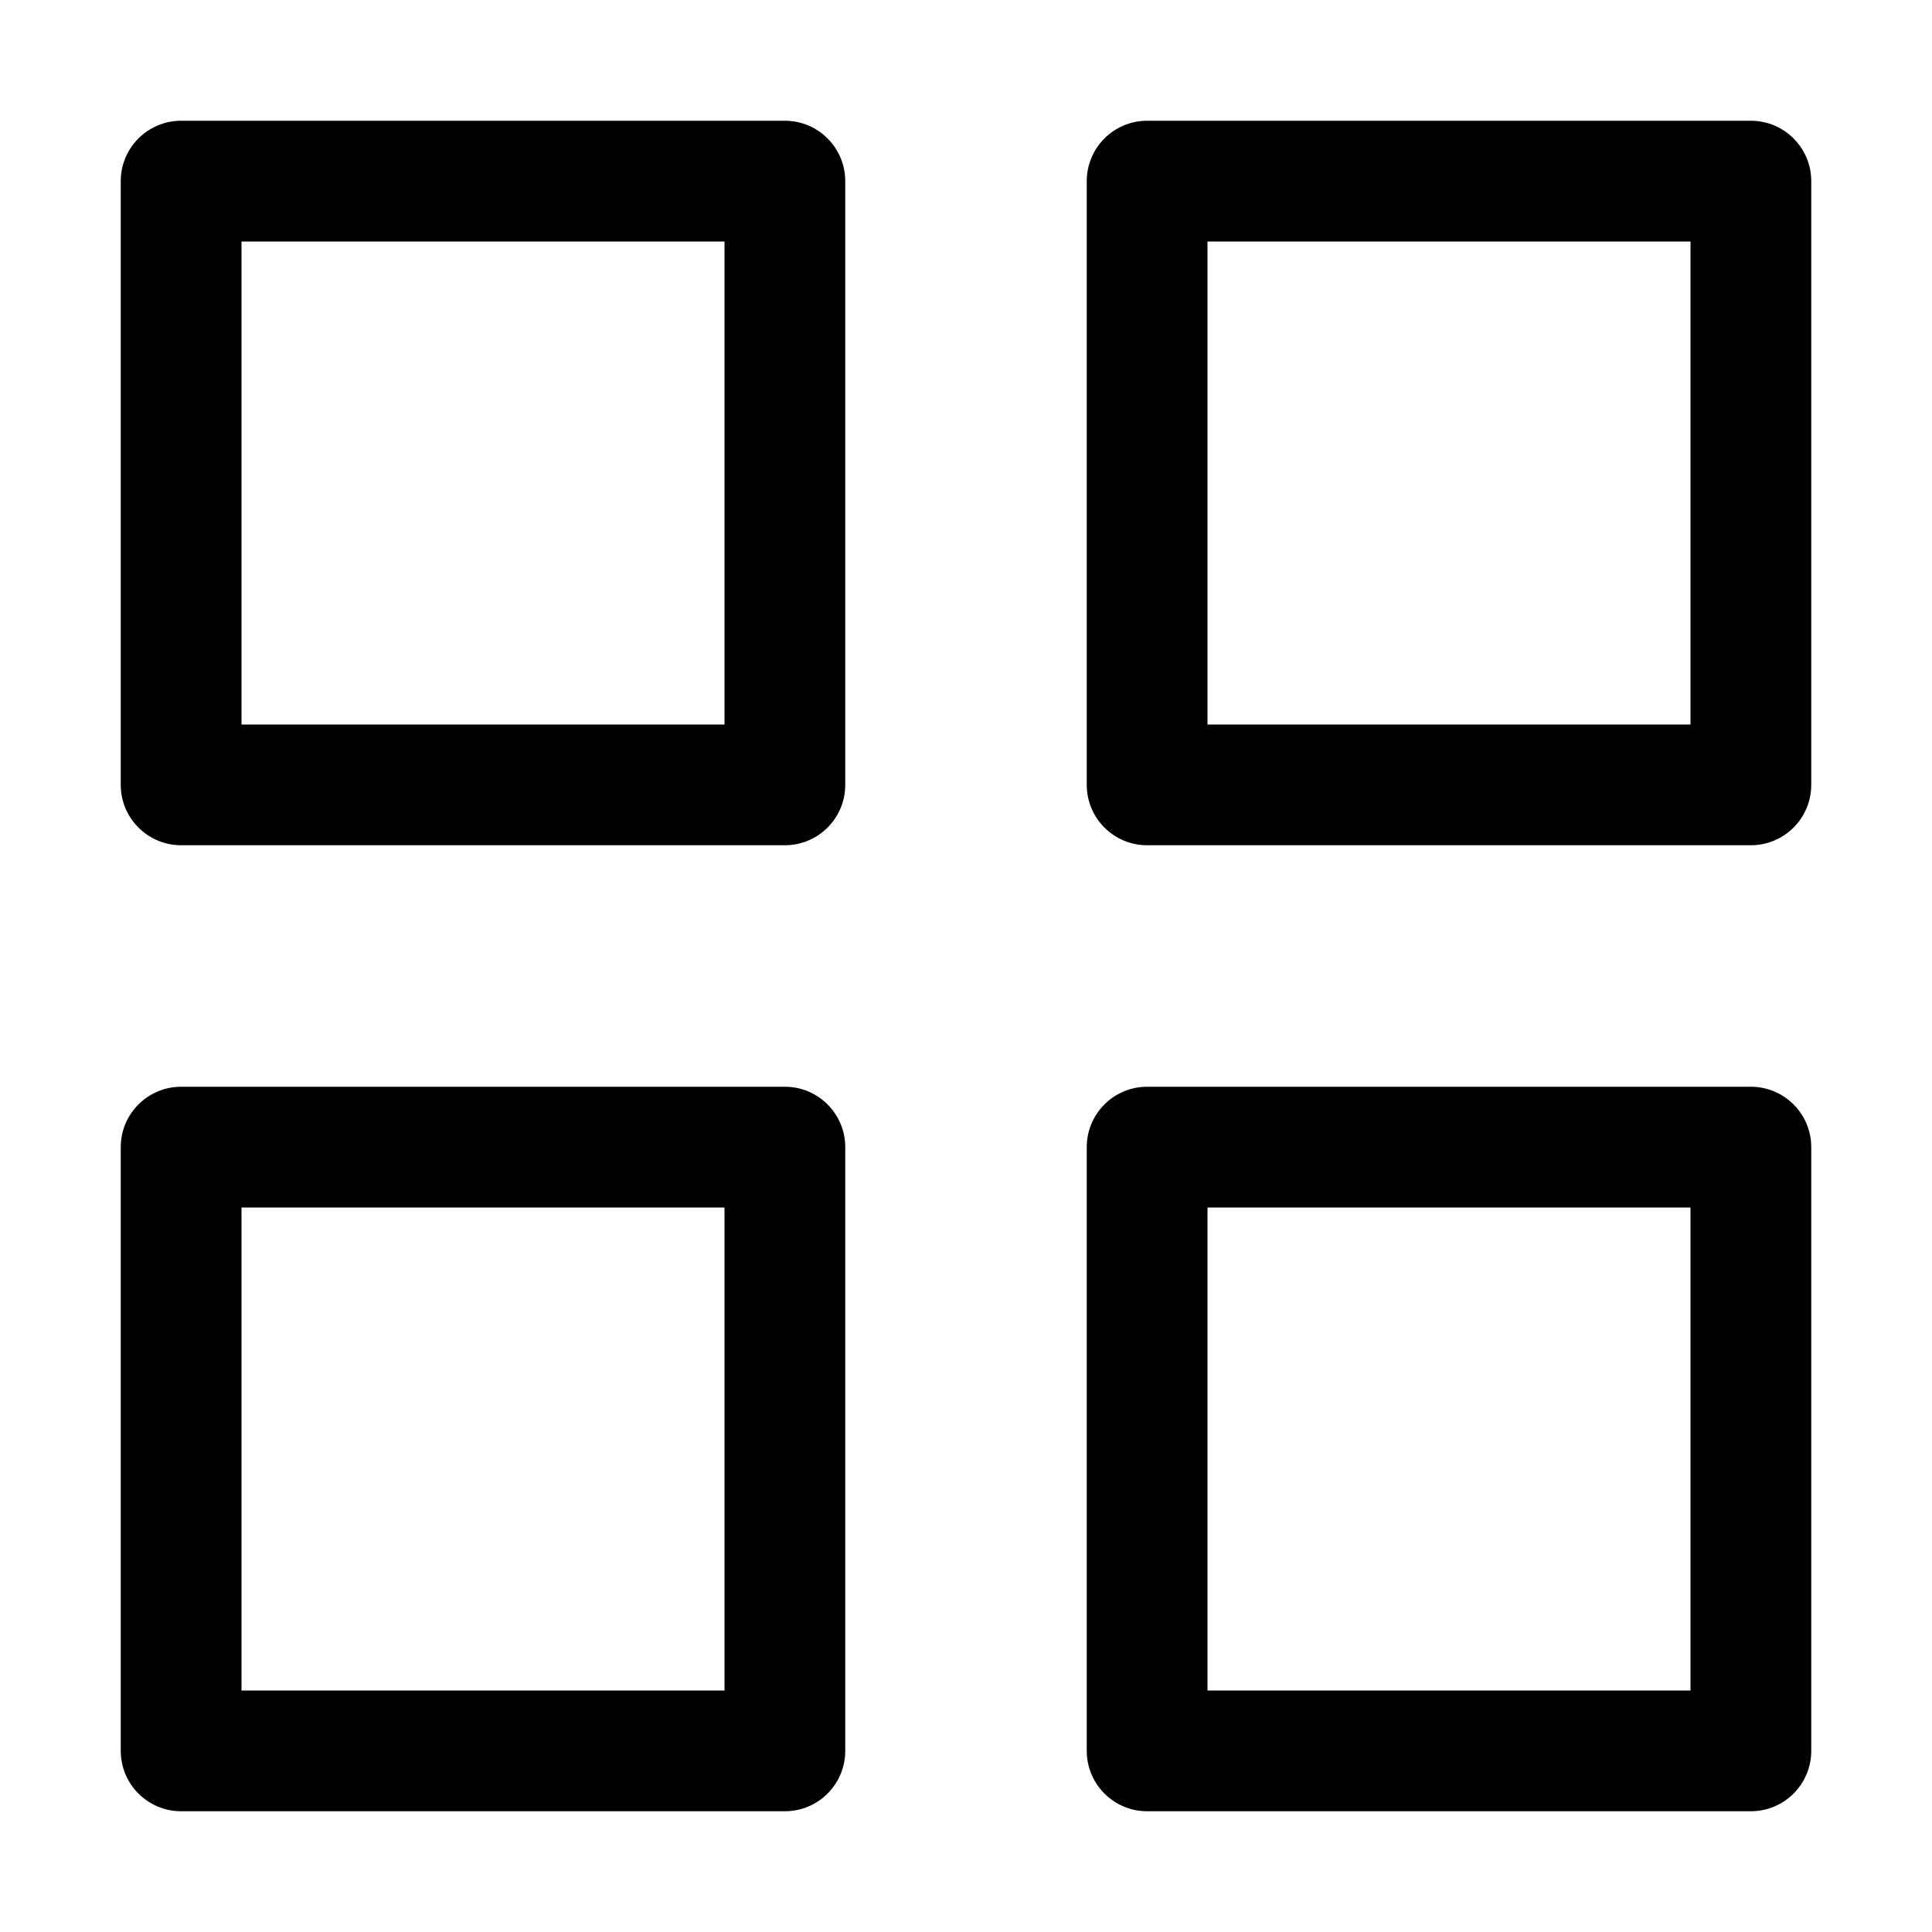
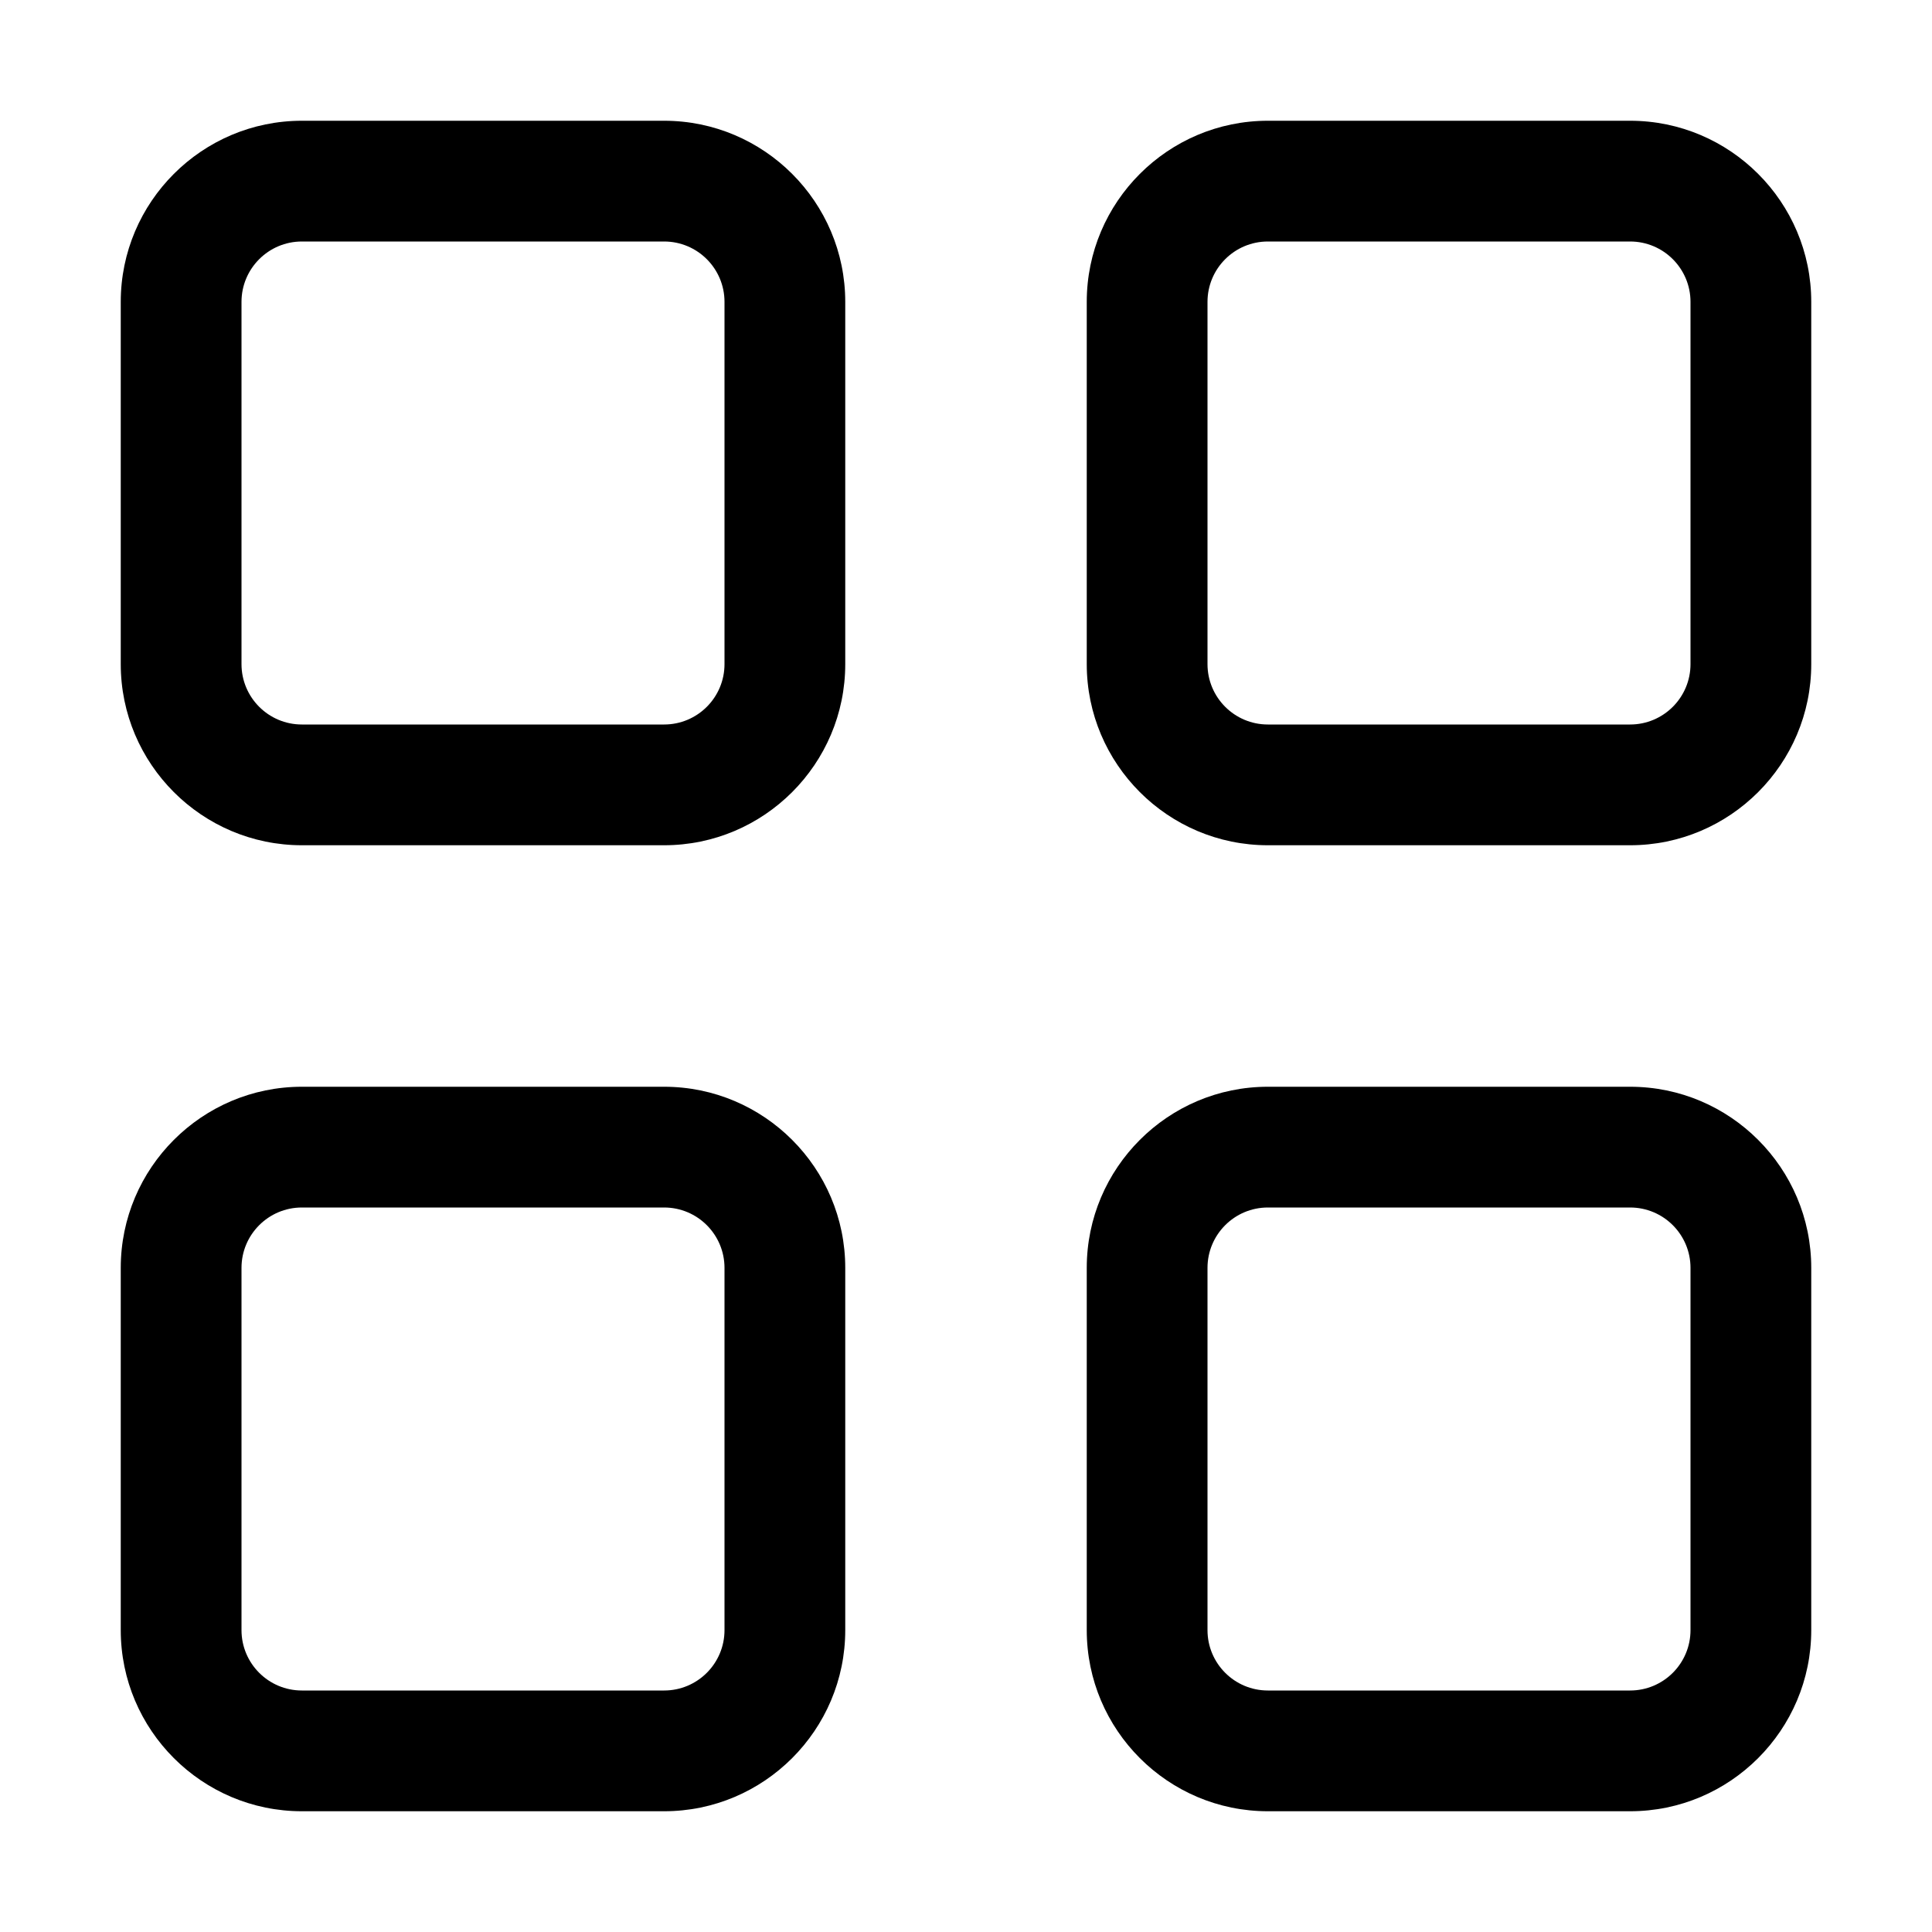
<svg xmlns="http://www.w3.org/2000/svg" version="1.1" id="Ebene_1" x="0px" y="0px" viewBox="0 0 16 16" enable-background="new 0 0 16 16" xml:space="preserve">
  <g class="icon-color">
-     <path d="M6,2v4H2V2H6 M6.5,1h-5C1.224,1,1,1.224,1,1.5v5C1,6.776,1.224,7,1.5,7h5C6.776,7,7,6.776,7,6.5v-5C7,1.224,6.776,1,6.5,1  L6.5,1z" />
-     <path d="M14,10v4h-4v-4H14 M14.5,9h-5C9.224,9,9,9.224,9,9.5v5C9,14.776,9.224,15,9.5,15h5c0.276,0,0.5-0.224,0.5-0.5v-5  C15,9.224,14.776,9,14.5,9L14.5,9z" />
-     <path d="M6,10v4H2v-4H6 M6.5,9h-5C1.224,9,1,9.224,1,9.5v5C1,14.776,1.224,15,1.5,15h5C6.776,15,7,14.776,7,14.5v-5  C7,9.224,6.776,9,6.5,9L6.5,9z" />
-     <path d="M14,2v4h-4V2H14 M14.5,1h-5C9.224,1,9,1.224,9,1.5v5C9,6.776,9.224,7,9.5,7h5C14.776,7,15,6.776,15,6.5v-5  C15,1.224,14.776,1,14.5,1L14.5,1z" />
+     <path d="M5.5,2C5.776,2,6,2.224,6,2.5v3C6,5.776,5.776,6,5.5,6h-3C2.224,6,2,5.776,2,5.5v-3   C2,2.224,2.224,2,2.5,2H5.5 M5.5,1h-3C1.673,1,1,1.673,1,2.5v3C1,6.327,1.673,7,2.5,7h3   C6.327,7,7,6.327,7,5.5v-3C7,1.673,6.327,1,5.5,1L5.5,1z" />
+     <path d="M13.5,2C13.776,2,14,2.224,14,2.5v3C14,5.776,13.776,6,13.5,6h-3C10.224,6,10,5.776,10,5.5v-3   C10,2.224,10.224,2,10.5,2H13.5 M13.5,1h-3C9.673,1,9,1.673,9,2.5v3C9,6.327,9.673,7,10.5,7h3   C14.327,7,15,6.327,15,5.5v-3C15,1.673,14.327,1,13.5,1L13.5,1z" />
+     <path d="M13.5,10c0.276,0,0.5,0.224,0.5,0.5v3c0,0.276-0.224,0.5-0.5,0.5h-3c-0.276,0-0.5-0.224-0.5-0.5   v-3c0-0.276,0.224-0.5,0.5-0.5H13.5 M13.5,9h-3C9.673,9,9,9.673,9,10.5v3c0,0.827,0.673,1.5,1.5,1.5h3   c0.827,0,1.5-0.673,1.5-1.5v-3C15,9.673,14.327,9,13.5,9L13.5,9z" />
+     <path d="M5.5,10C5.776,10,6,10.224,6,10.5v3C6,13.776,5.776,14,5.5,14h-3C2.224,14,2,13.776,2,13.5v-3   C2,10.224,2.224,10,2.5,10H5.5 M5.5,9h-3C1.673,9,1,9.673,1,10.5v3C1,14.327,1.673,15,2.5,15h3   C6.327,15,7,14.327,7,13.5v-3C7,9.673,6.327,9,5.5,9L5.5,9z" />
  </g>
</svg>
